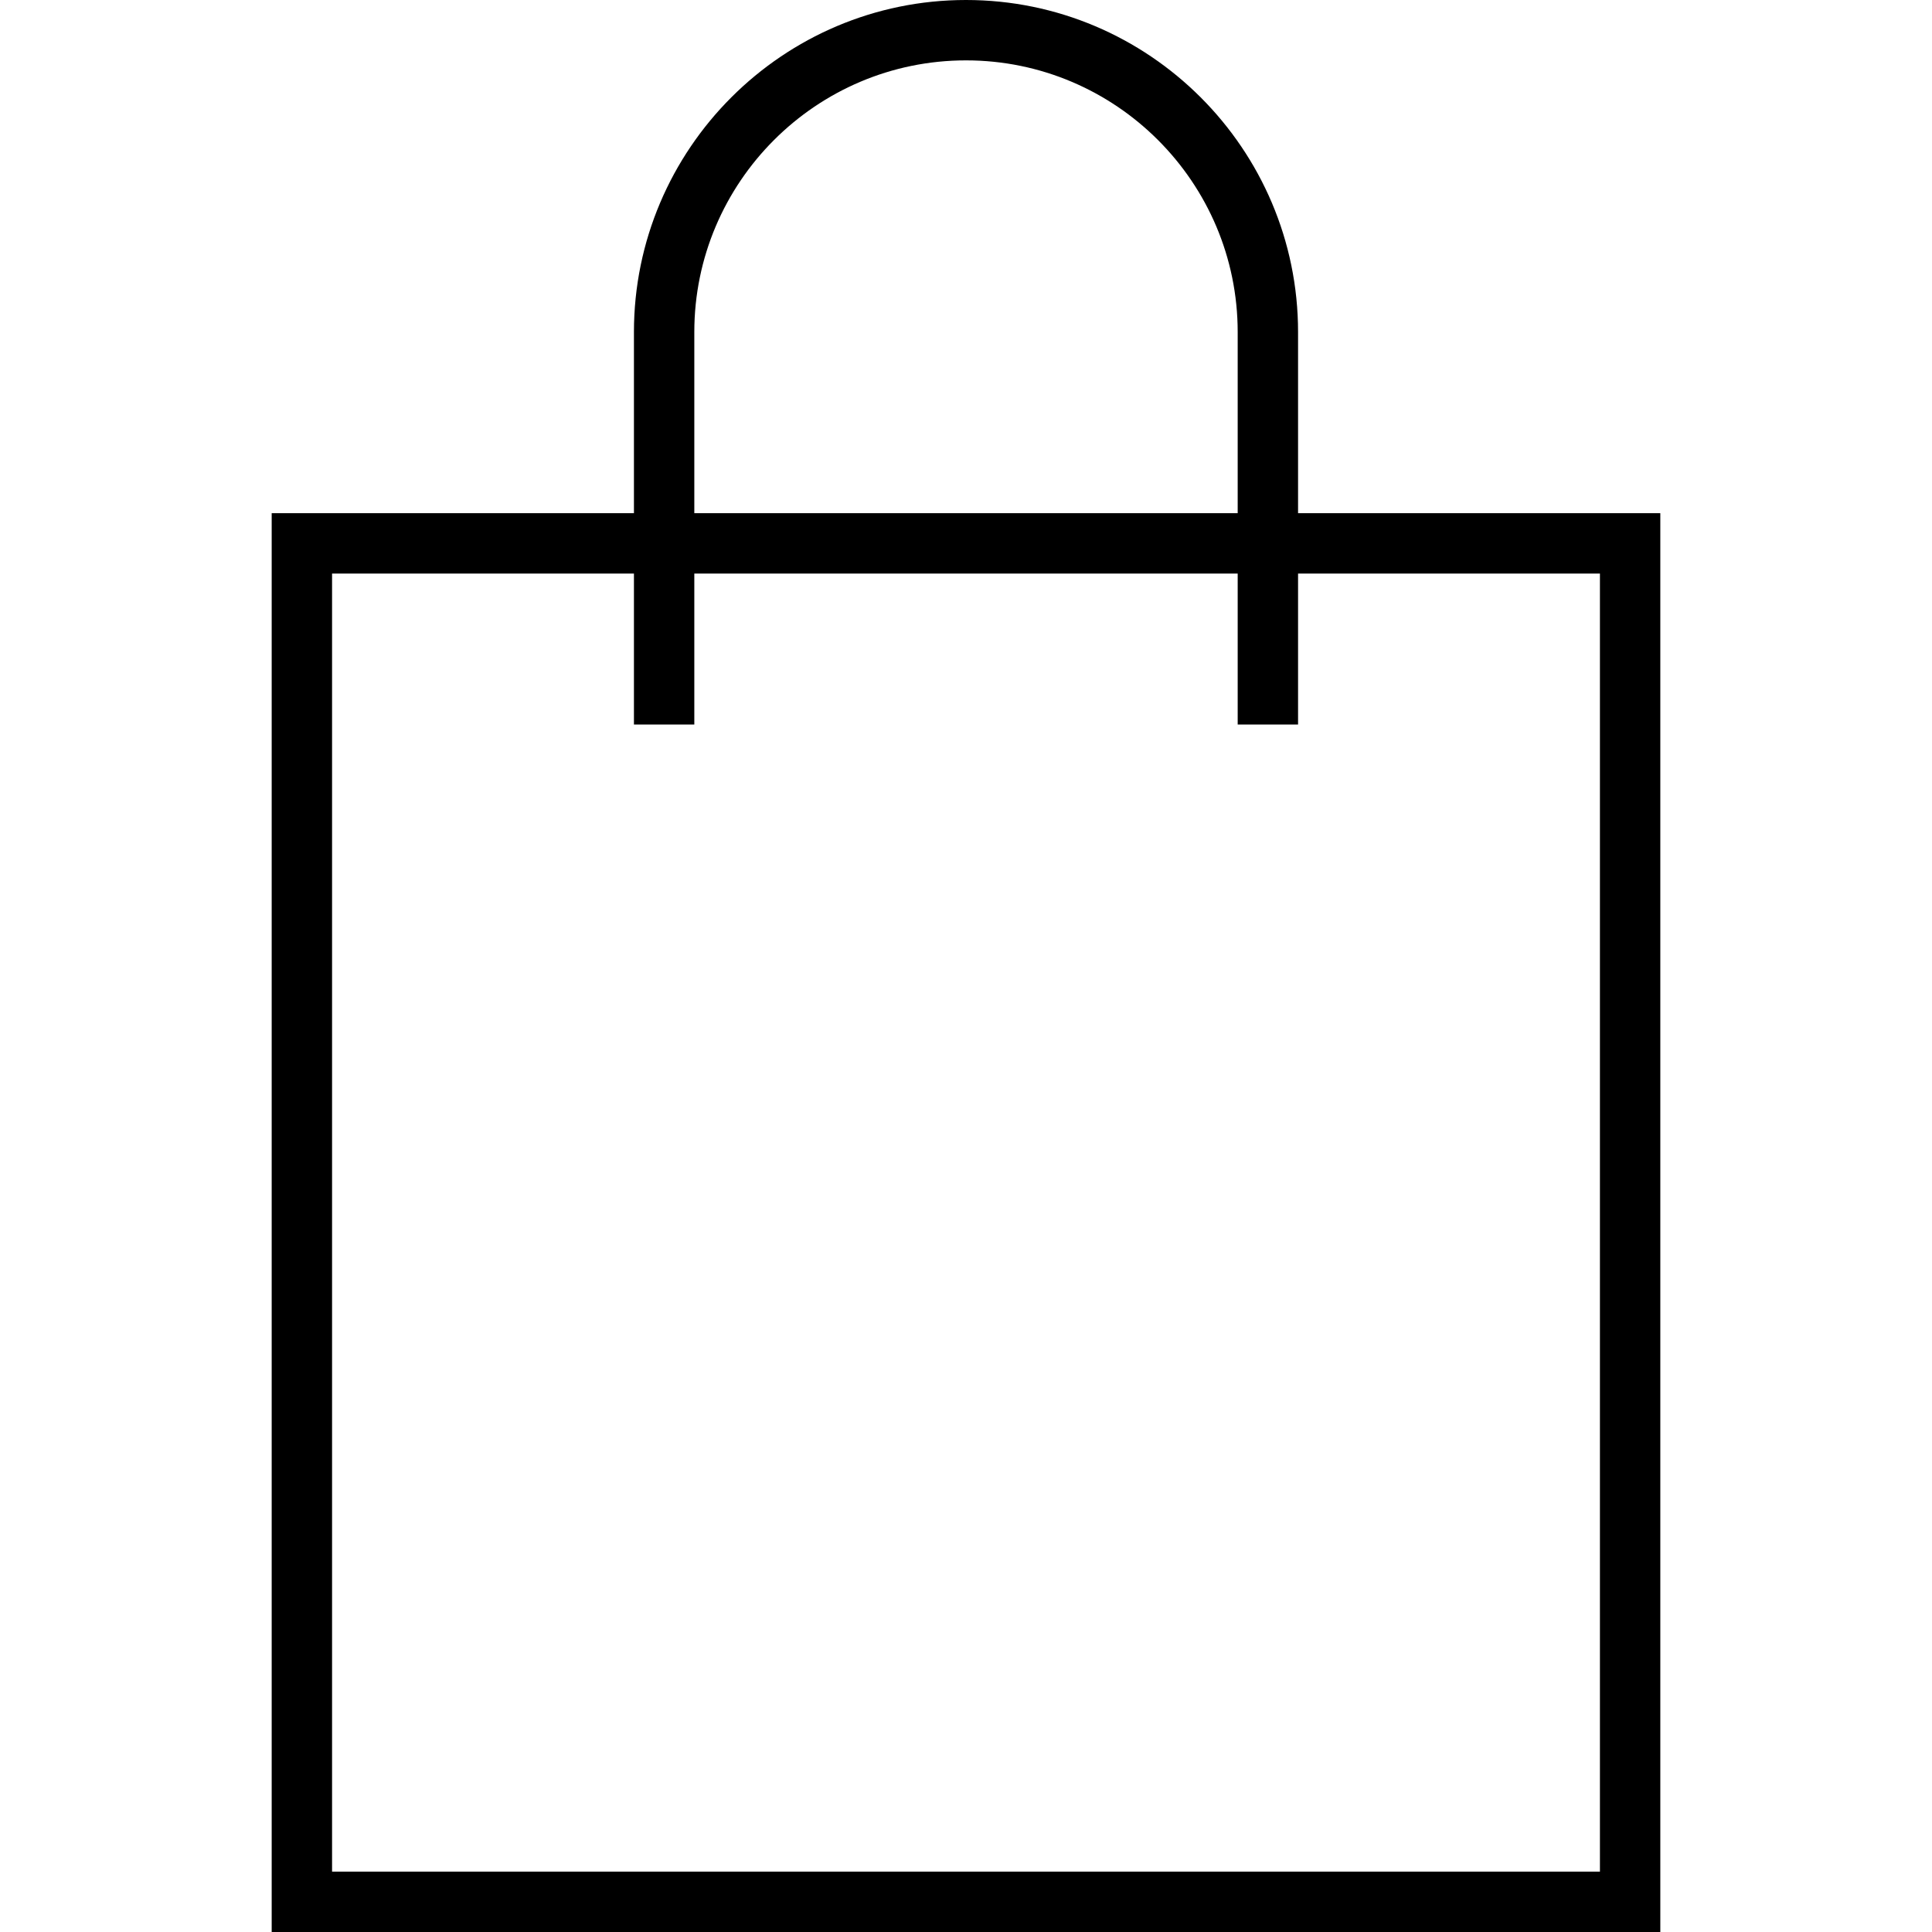
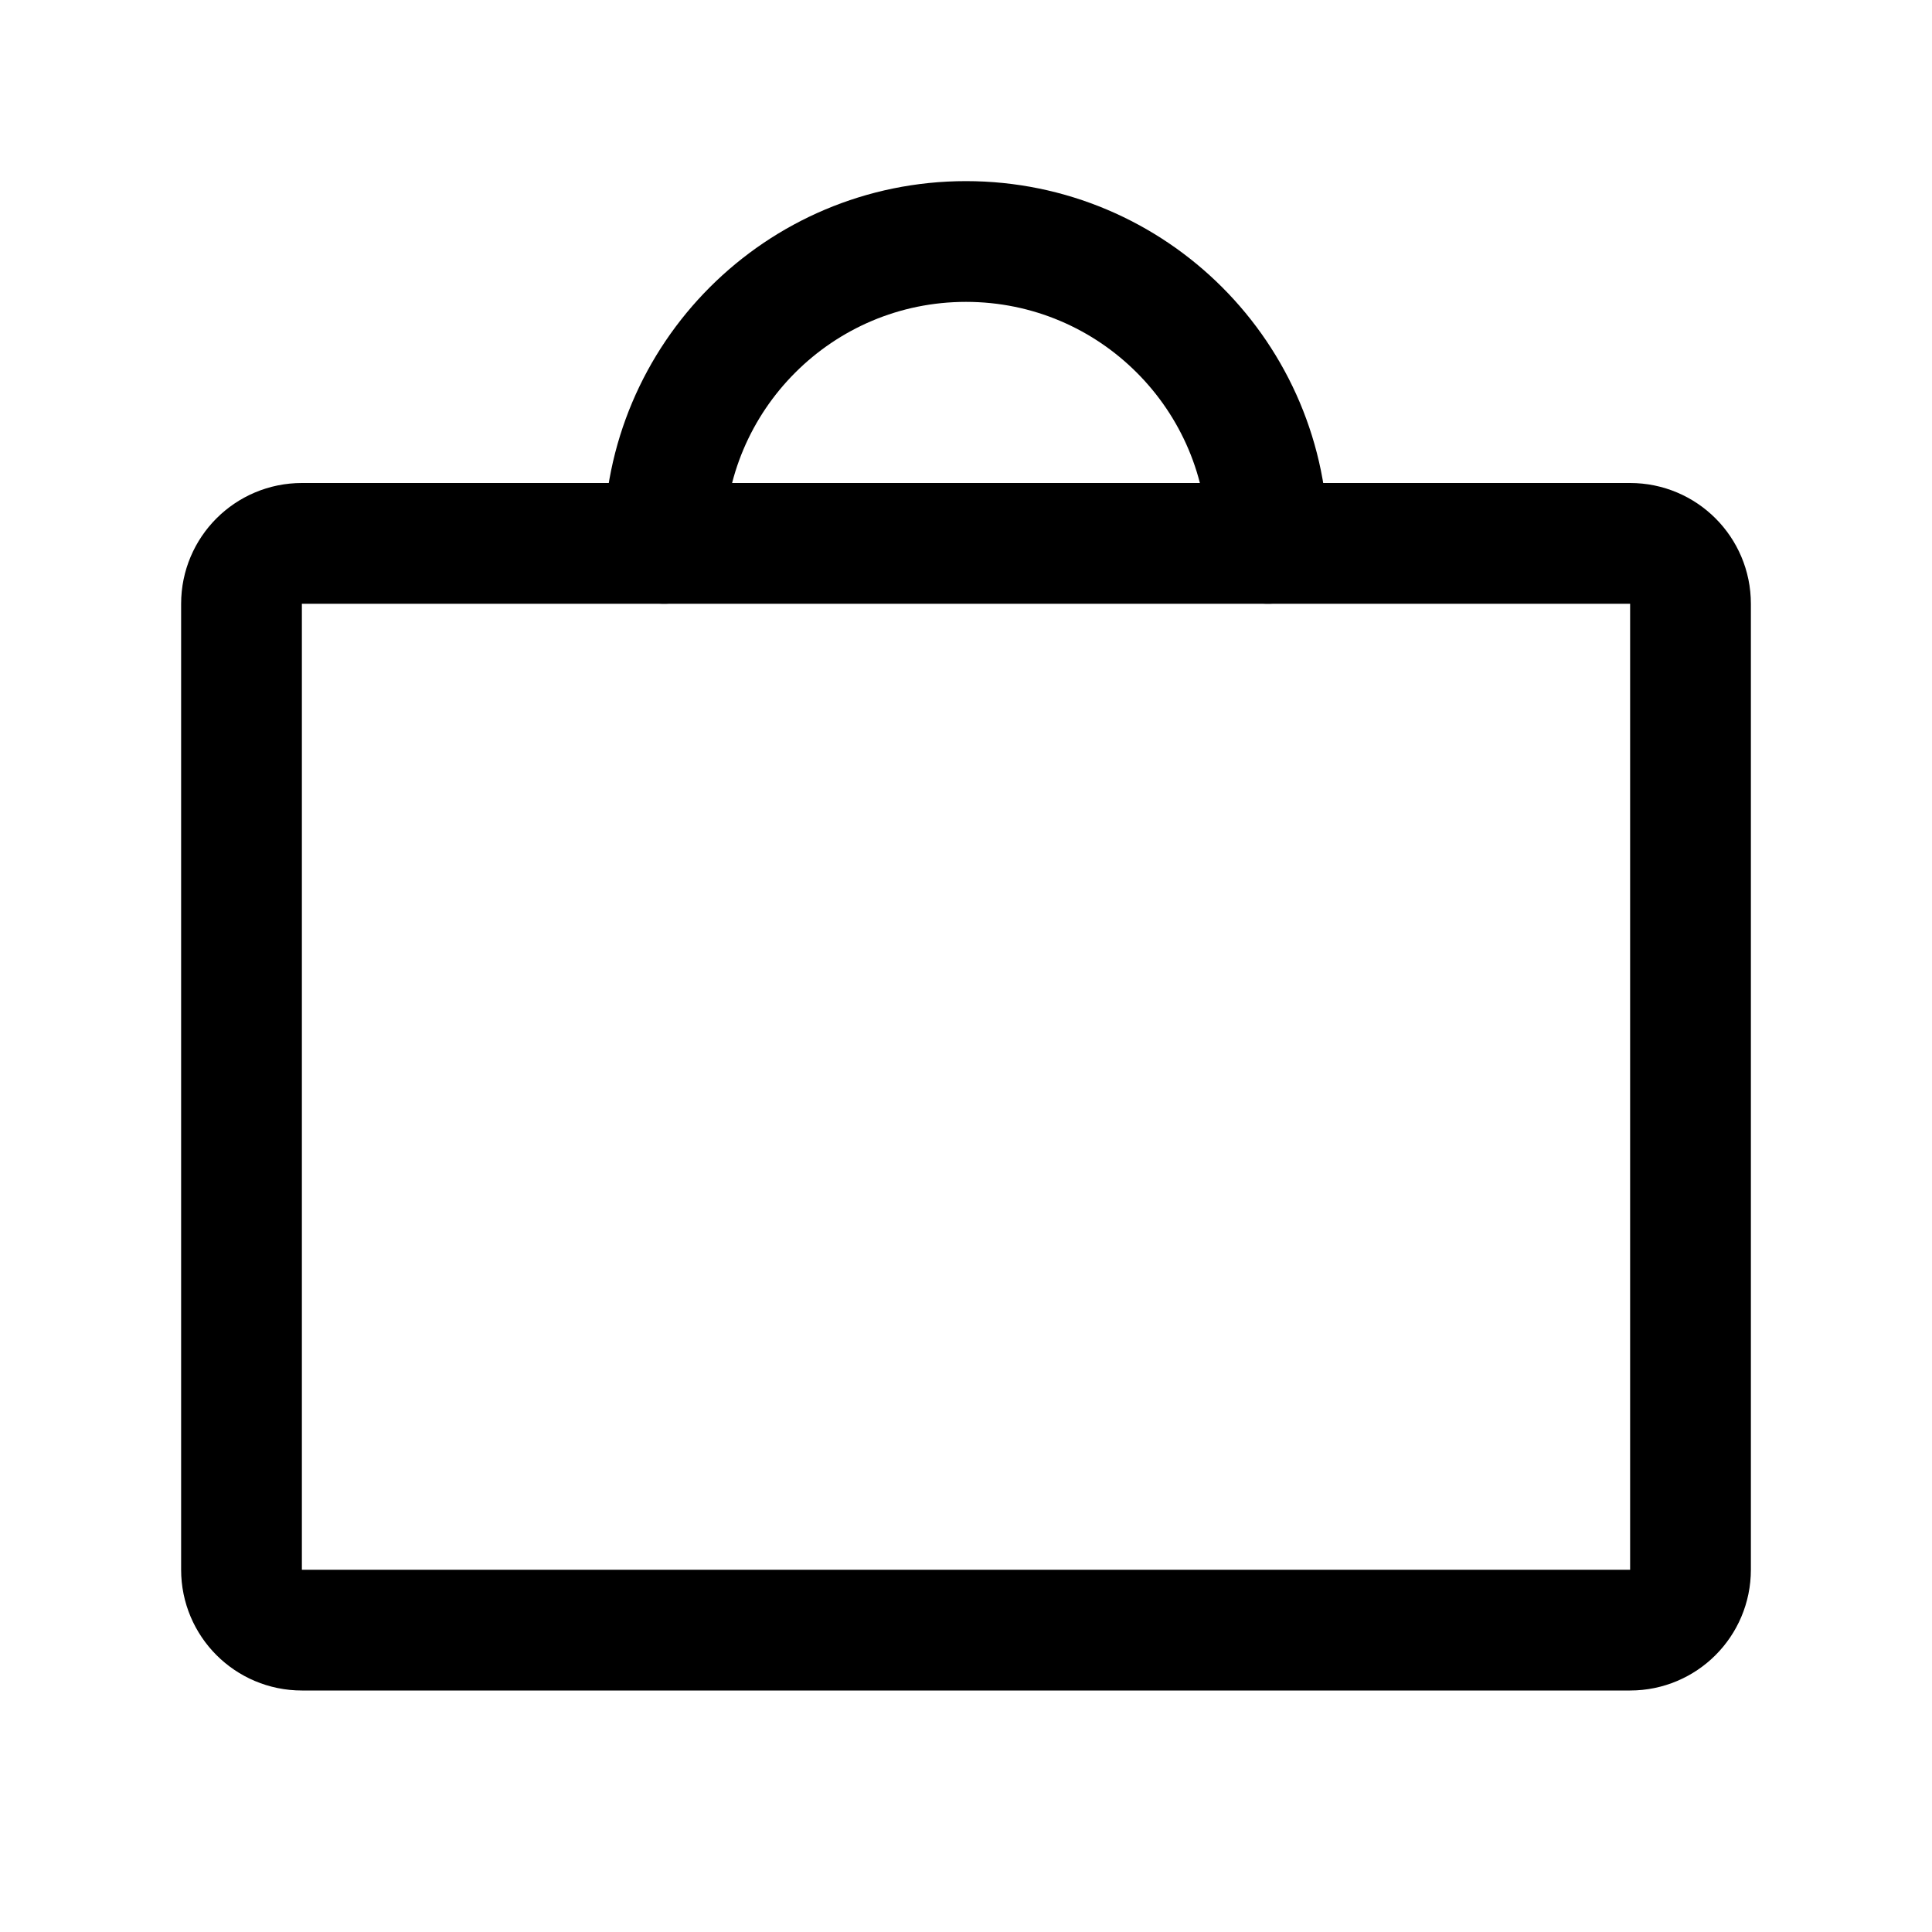
- <svg xmlns="http://www.w3.org/2000/svg" width="64" height="64">
-   <path d="M55 64H9V17h46v47zm-44-2h42V19H11v43z" />
-   <path d="M43 24h-2V11c0-4.962-4.038-9-9-9s-9 4.038-9 9v13h-2V11c0-6.065 4.935-11 11-11s11 4.935 11 11v13z" />
+ <svg xmlns="http://www.w3.org/2000/svg" viewBox="0 0 256 256">
+   <rect width="22" height="22" fill="none" />
+   <rect width="192" height="144" x="32" y="72" fill="none" stroke="#000" stroke-linecap="round" stroke-linejoin="round" stroke-width="16" rx="8" />
+   <path fill="none" stroke="#000" stroke-linecap="round" stroke-linejoin="round" stroke-width="16" d="M88,72a40,40,0,0,1,80,0" />
</svg>
